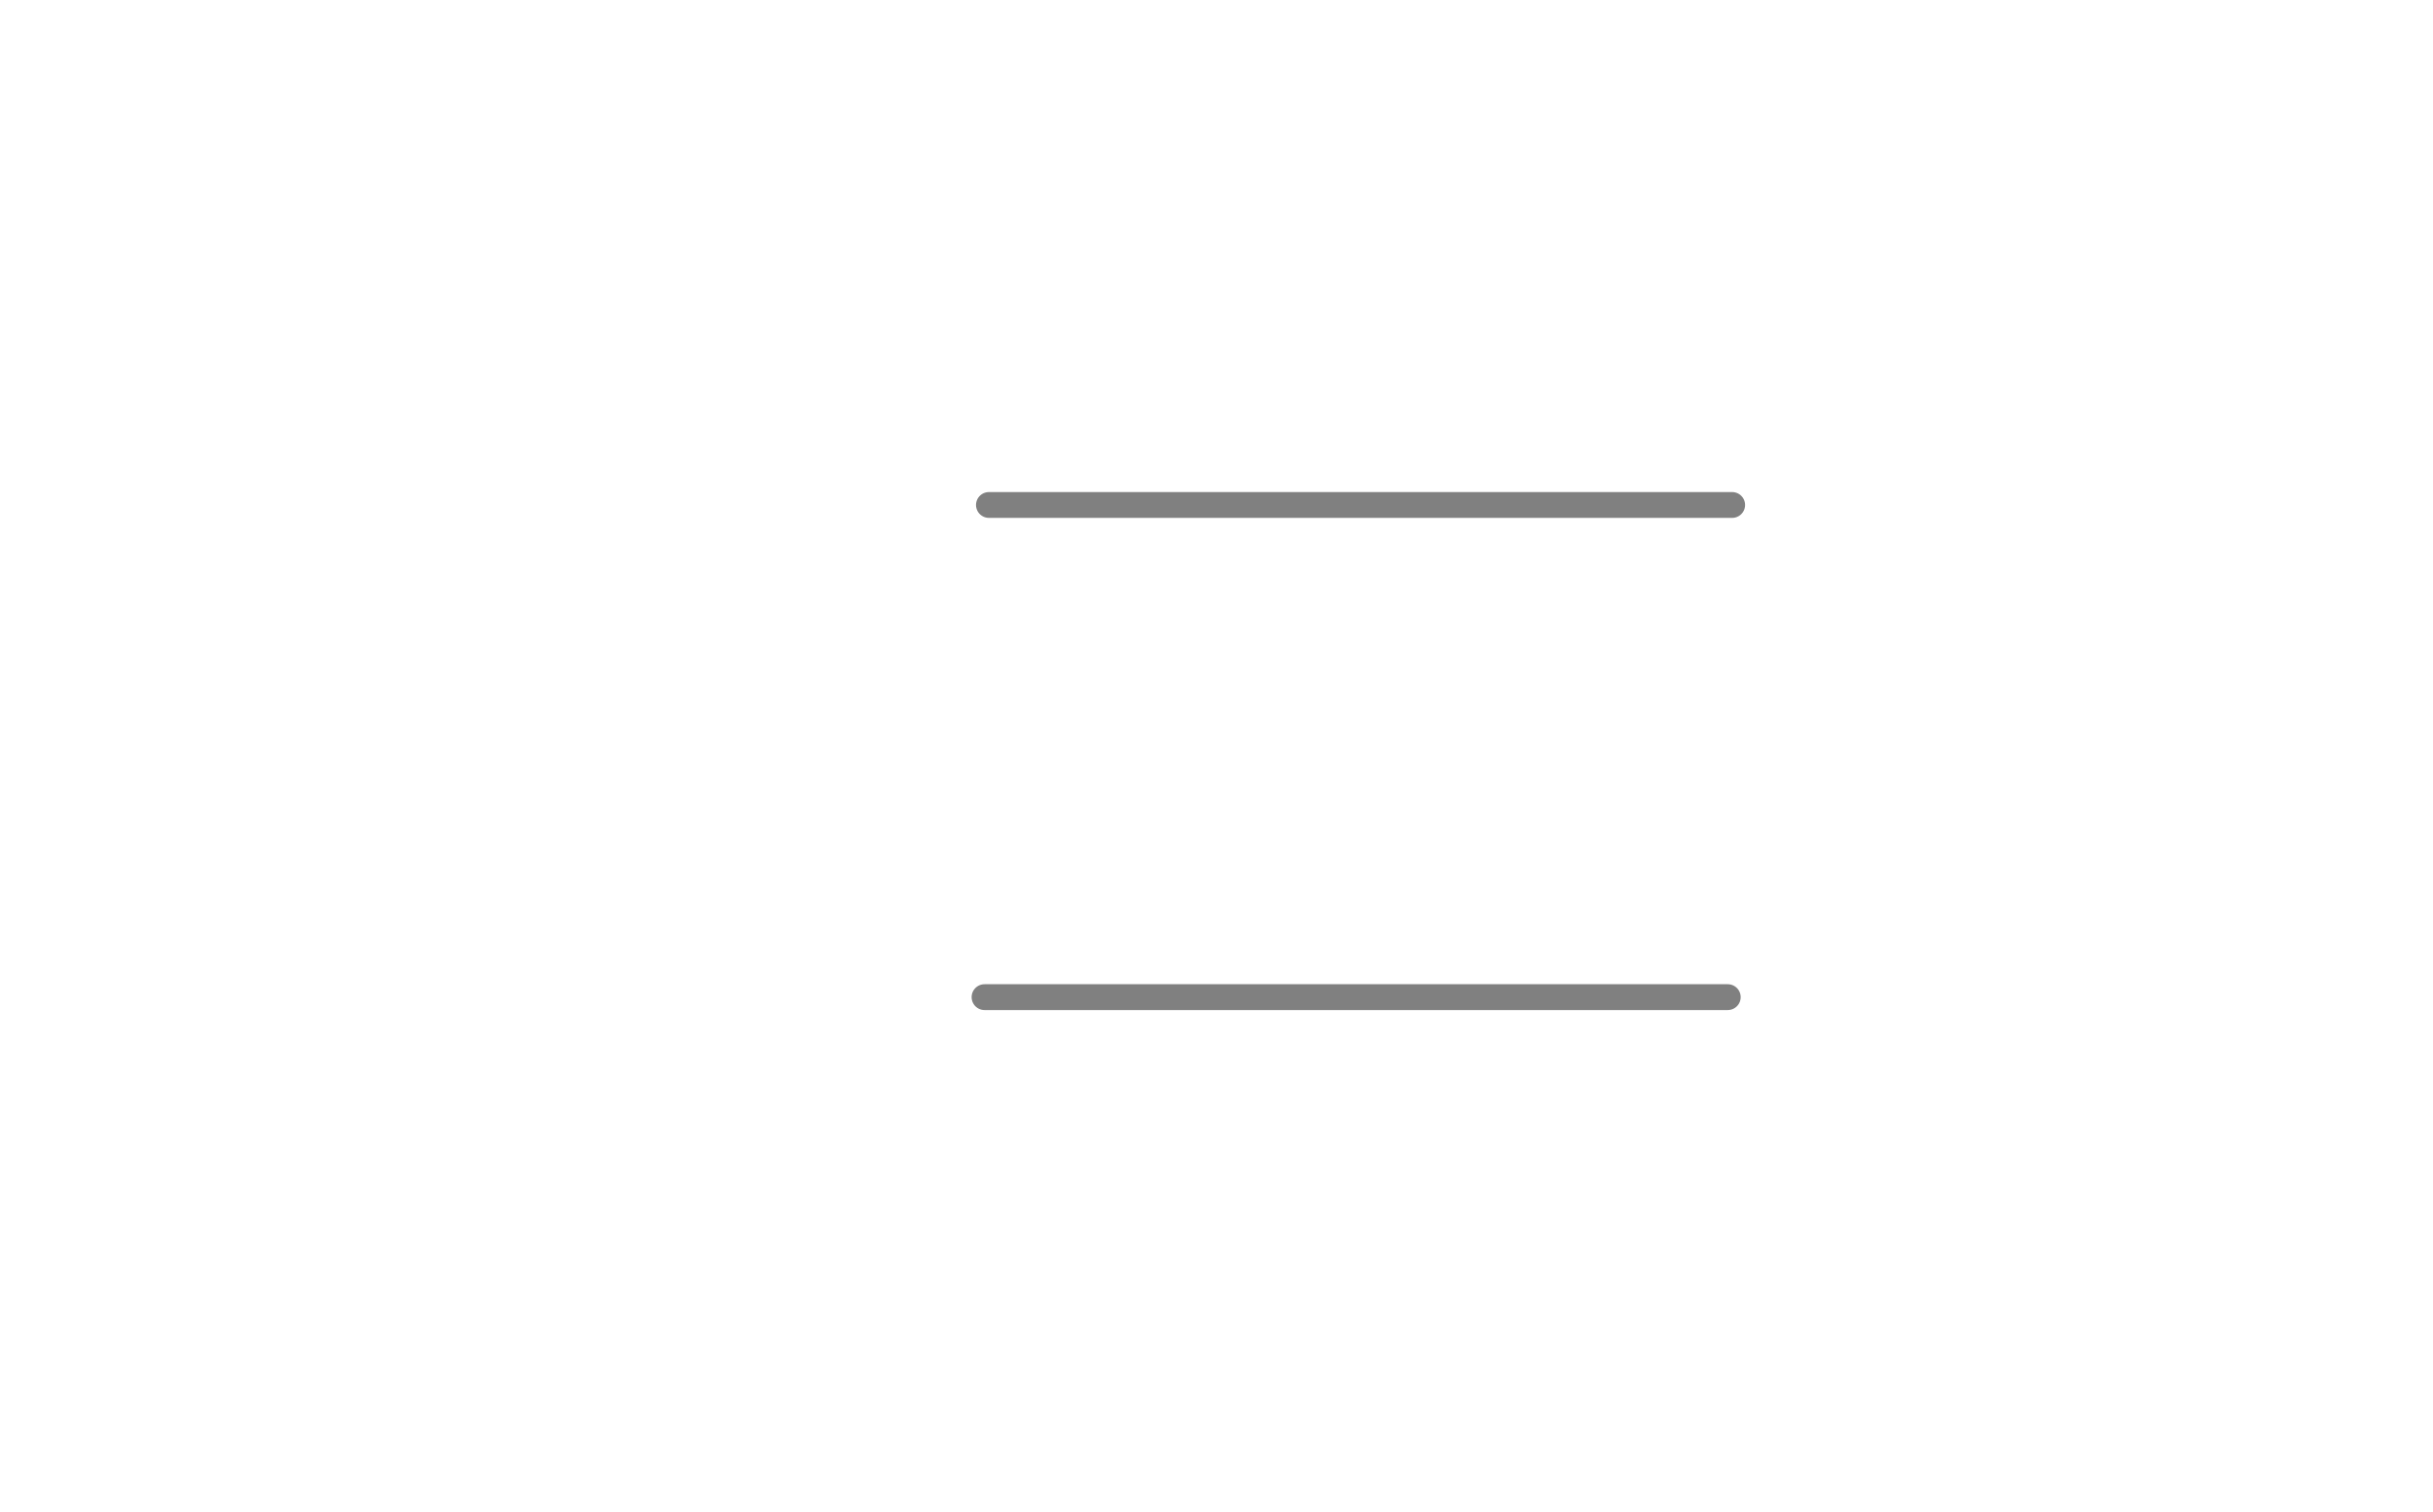
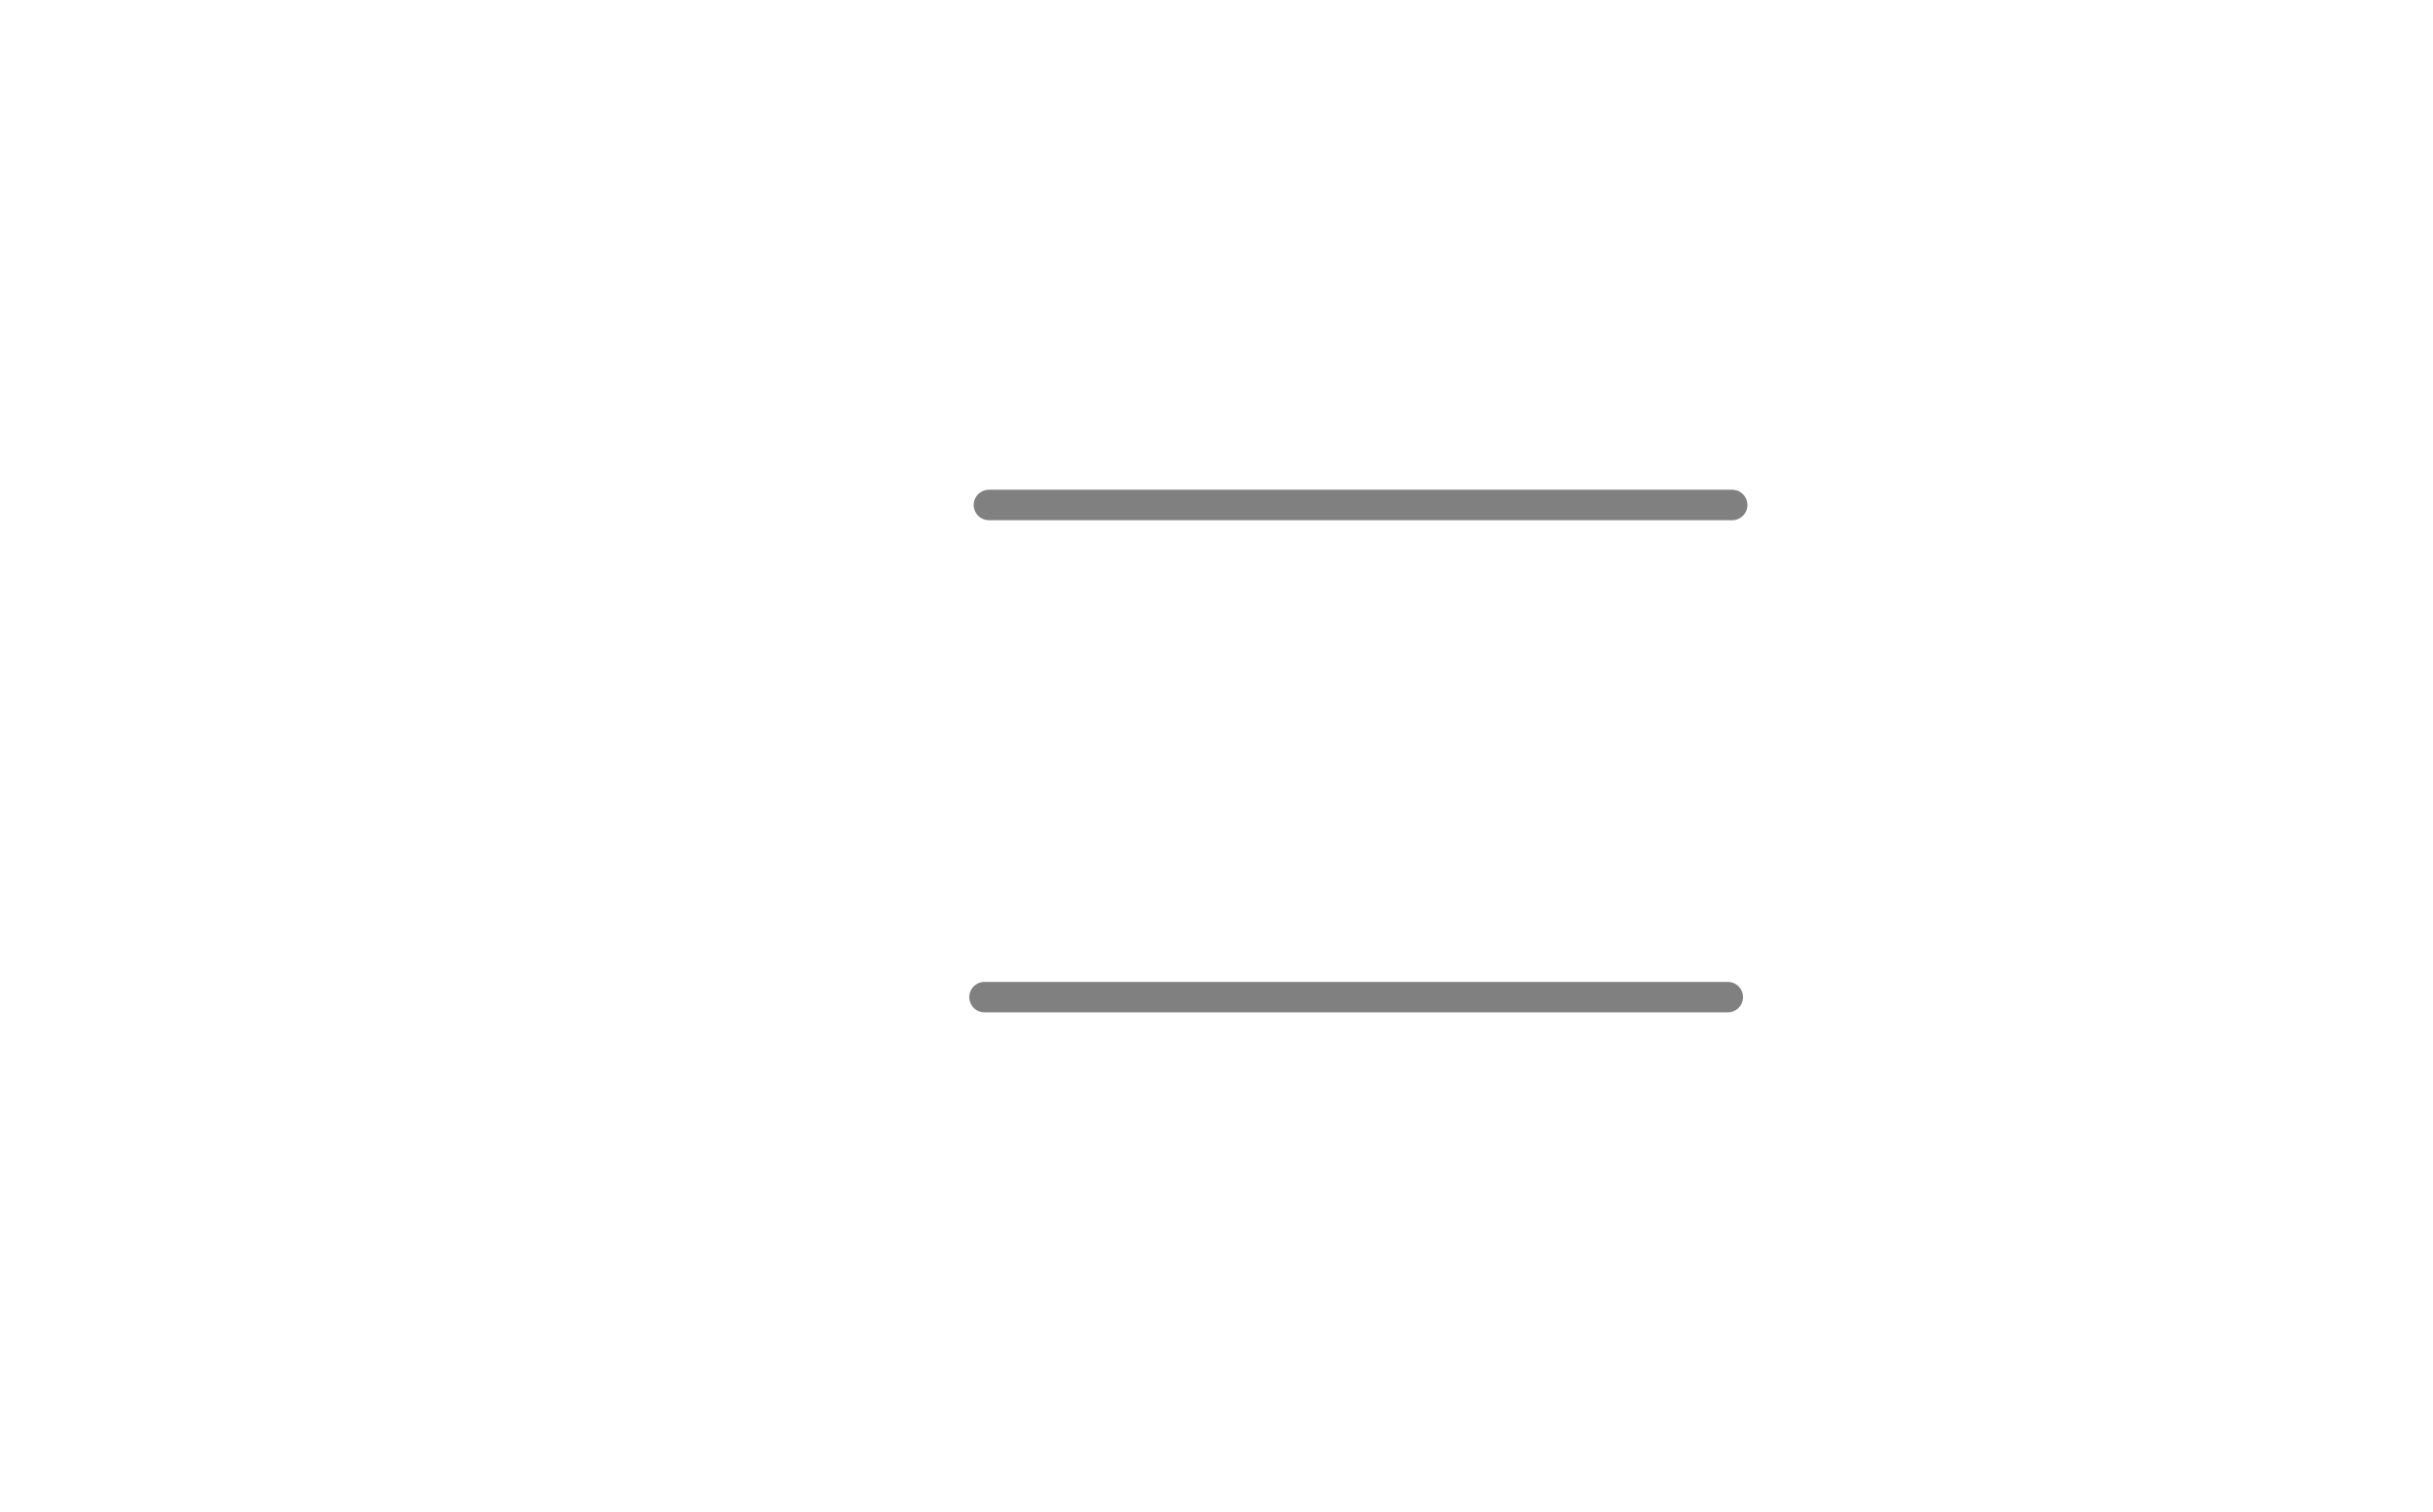
<svg xmlns="http://www.w3.org/2000/svg" width="209.225mm" height="129.975mm" viewBox="0 0 209.225 129.975" version="1.1" id="svg77099">
  <defs id="defs77096" />
  <g id="layer1" transform="translate(-15.60632,147.4022)">
    <path id="path79185" style="fill:none;stroke:none;stroke-width:1.621;stroke-miterlimit:4;stroke-dasharray:none;stop-color:#000000" d="M 16.417,-146.592 V -18.238 H 161.032 v -0.144 c 34.884,-0.363 62.977,-28.914 62.989,-64.017 -0.003,-35.109 -28.098,-63.671 -62.989,-64.034 v -0.158 z" />
-     <path style="fill:#808080;fill-opacity:1;stroke:#808080;stroke-width:2.221;stroke-linecap:round;stroke-linejoin:round;stroke-miterlimit:4;stroke-dasharray:none;stroke-opacity:1" d="m 100.649,-103.967 h 63.914" id="path78323" />
-     <path style="fill:#808080;fill-opacity:1;stroke:#808080;stroke-width:2.221;stroke-linecap:round;stroke-linejoin:round;stroke-miterlimit:4;stroke-dasharray:none;stroke-opacity:1" d="m 100.271,-61.634 h 63.914" id="path78405" />
+     <path style="fill:#808080;fill-opacity:1;stroke:#808080;stroke-width:2.621;stroke-linecap:round;stroke-linejoin:round;stroke-miterlimit:4;stroke-dasharray:none;stroke-opacity:1" d="m 100.649,-103.967 h 63.914" id="path78323" />
+     <path style="fill:#808080;fill-opacity:1;stroke:#808080;stroke-width:2.621;stroke-linecap:round;stroke-linejoin:round;stroke-miterlimit:4;stroke-dasharray:none;stroke-opacity:1" d="m 100.271,-61.634 h 63.914" id="path78405" />
  </g>
</svg>
